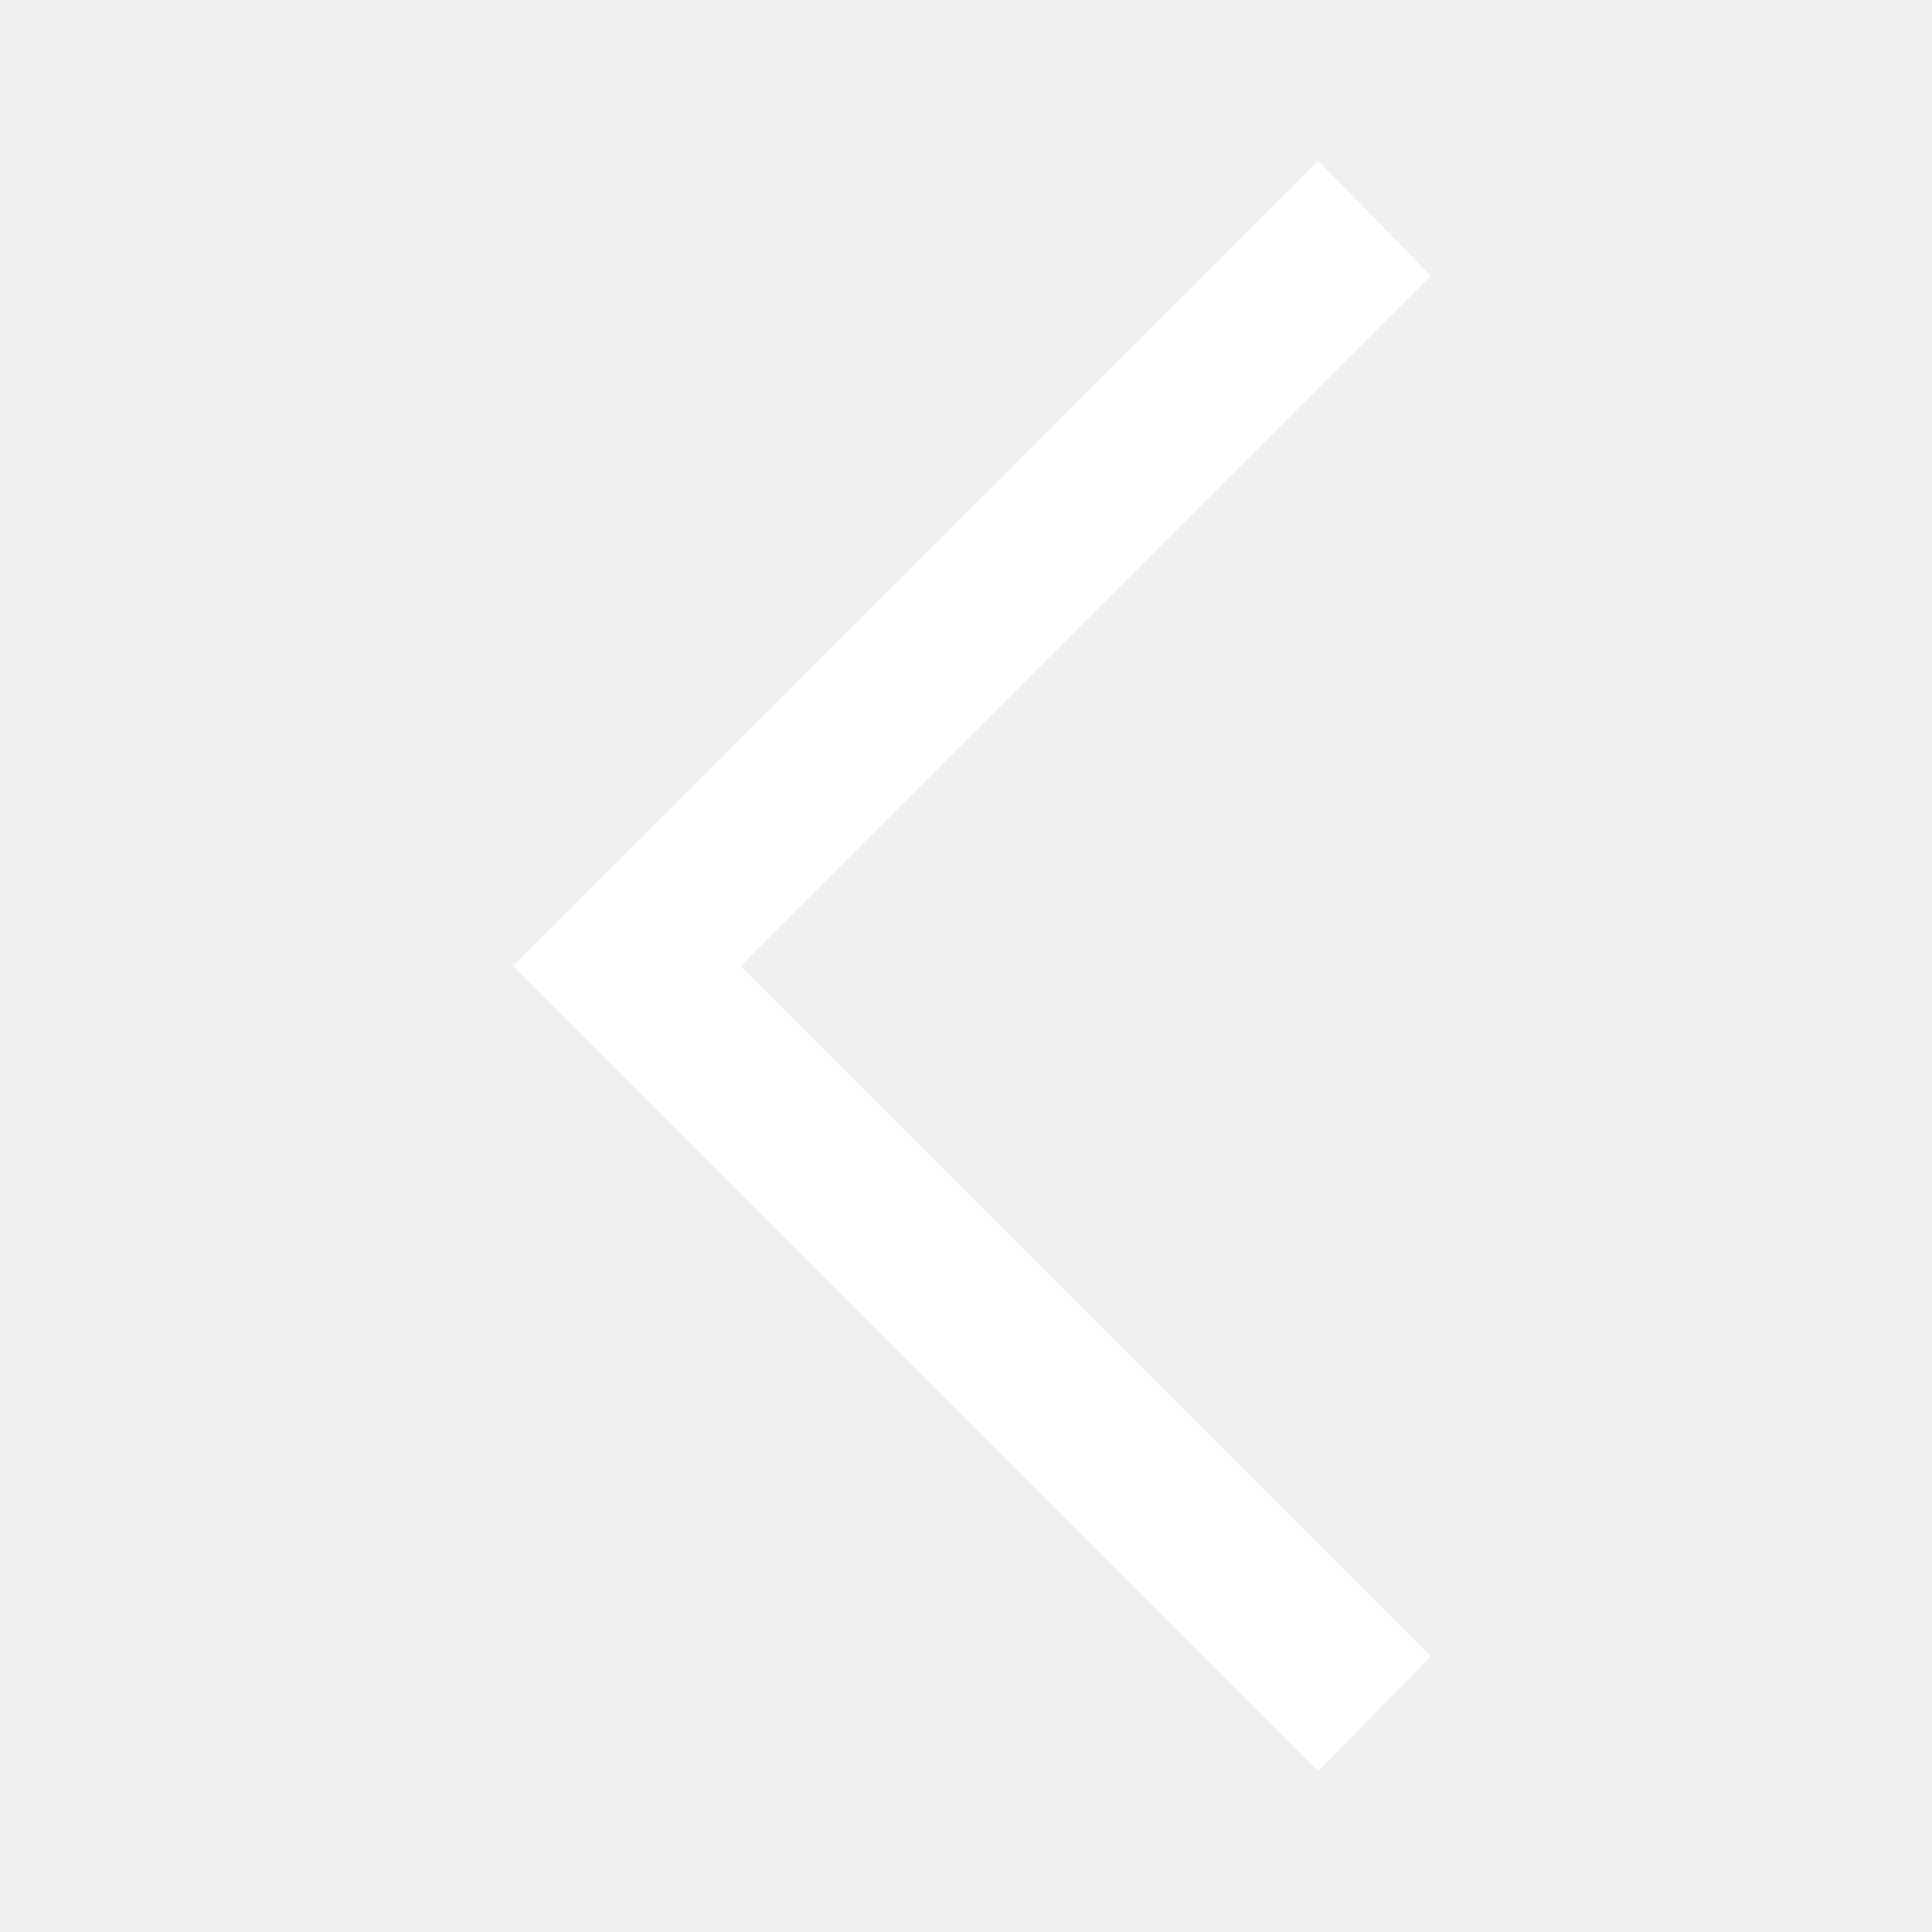
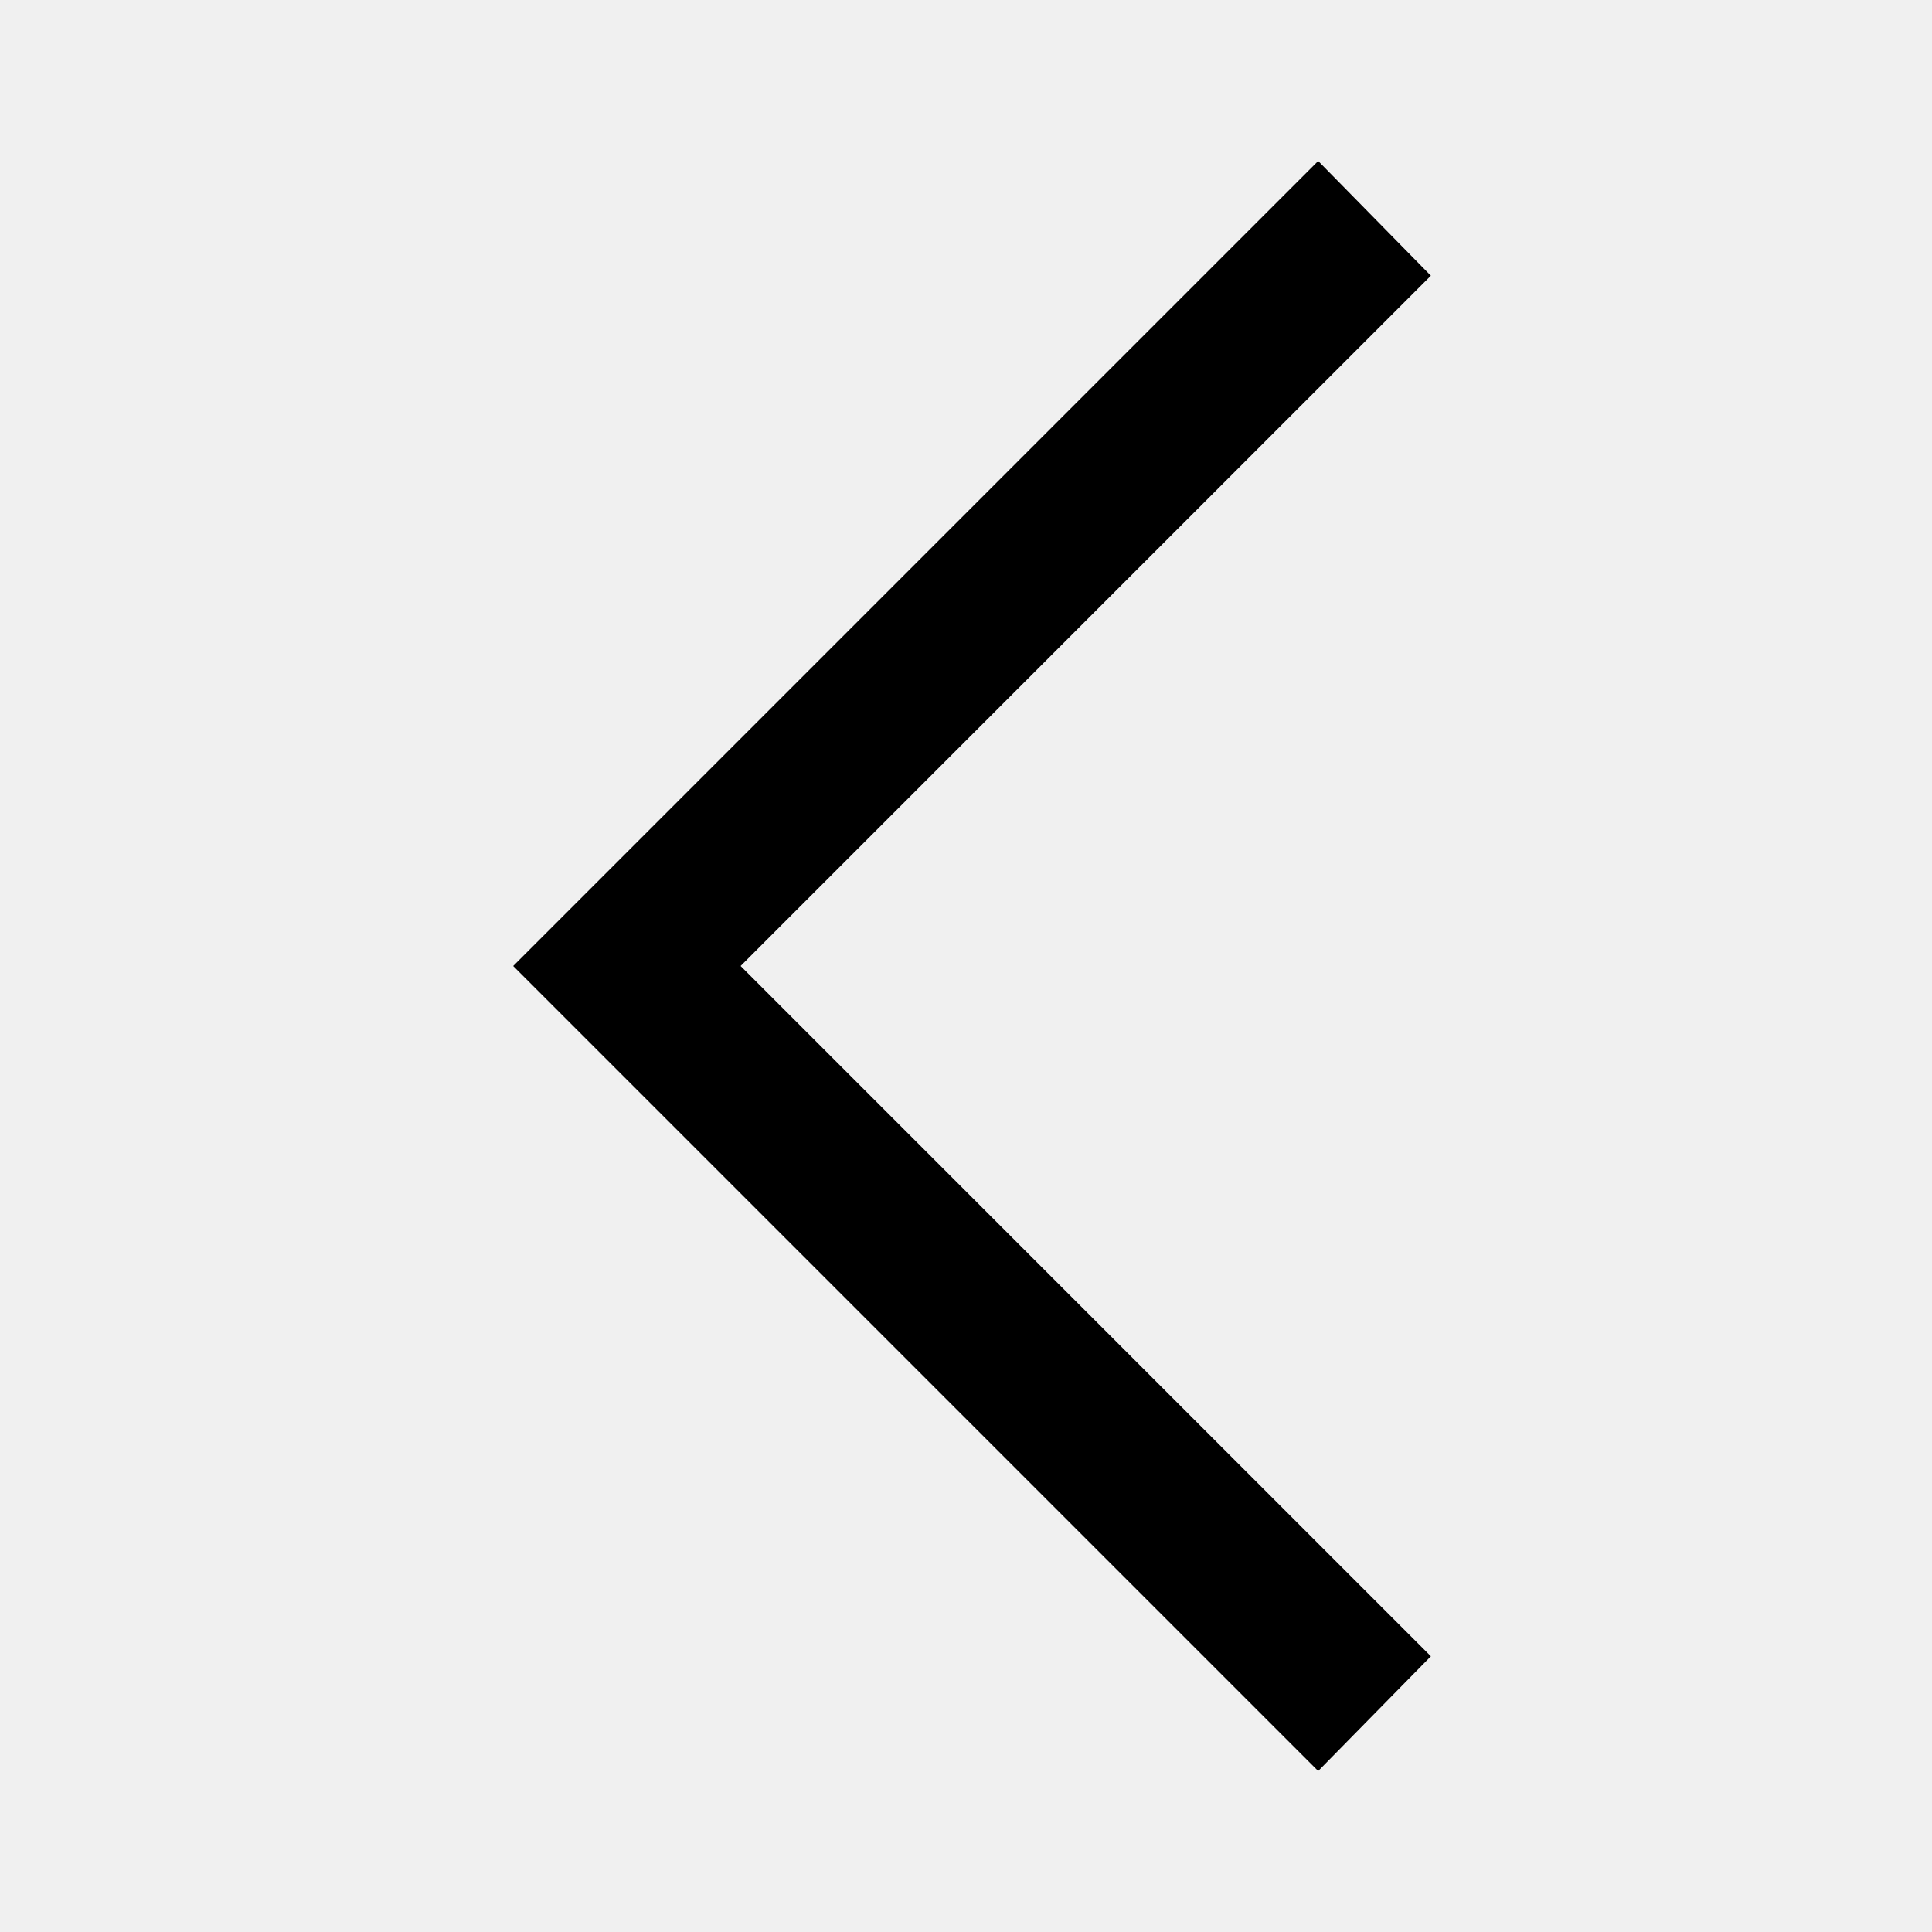
<svg xmlns="http://www.w3.org/2000/svg" width="48" height="48" viewBox="0 0 48 48" fill="none">
-   <path d="M32.75 44L12.75 24L32.75 4L35.55 6.85L18.4 24L35.55 41.15L32.75 44Z" fill="#ffffff" />
+   <path d="M32.75 44L12.75 24L32.75 4L35.55 6.85L18.4 24L35.55 41.15L32.75 44Z" fill="currentColor" />
</svg>
